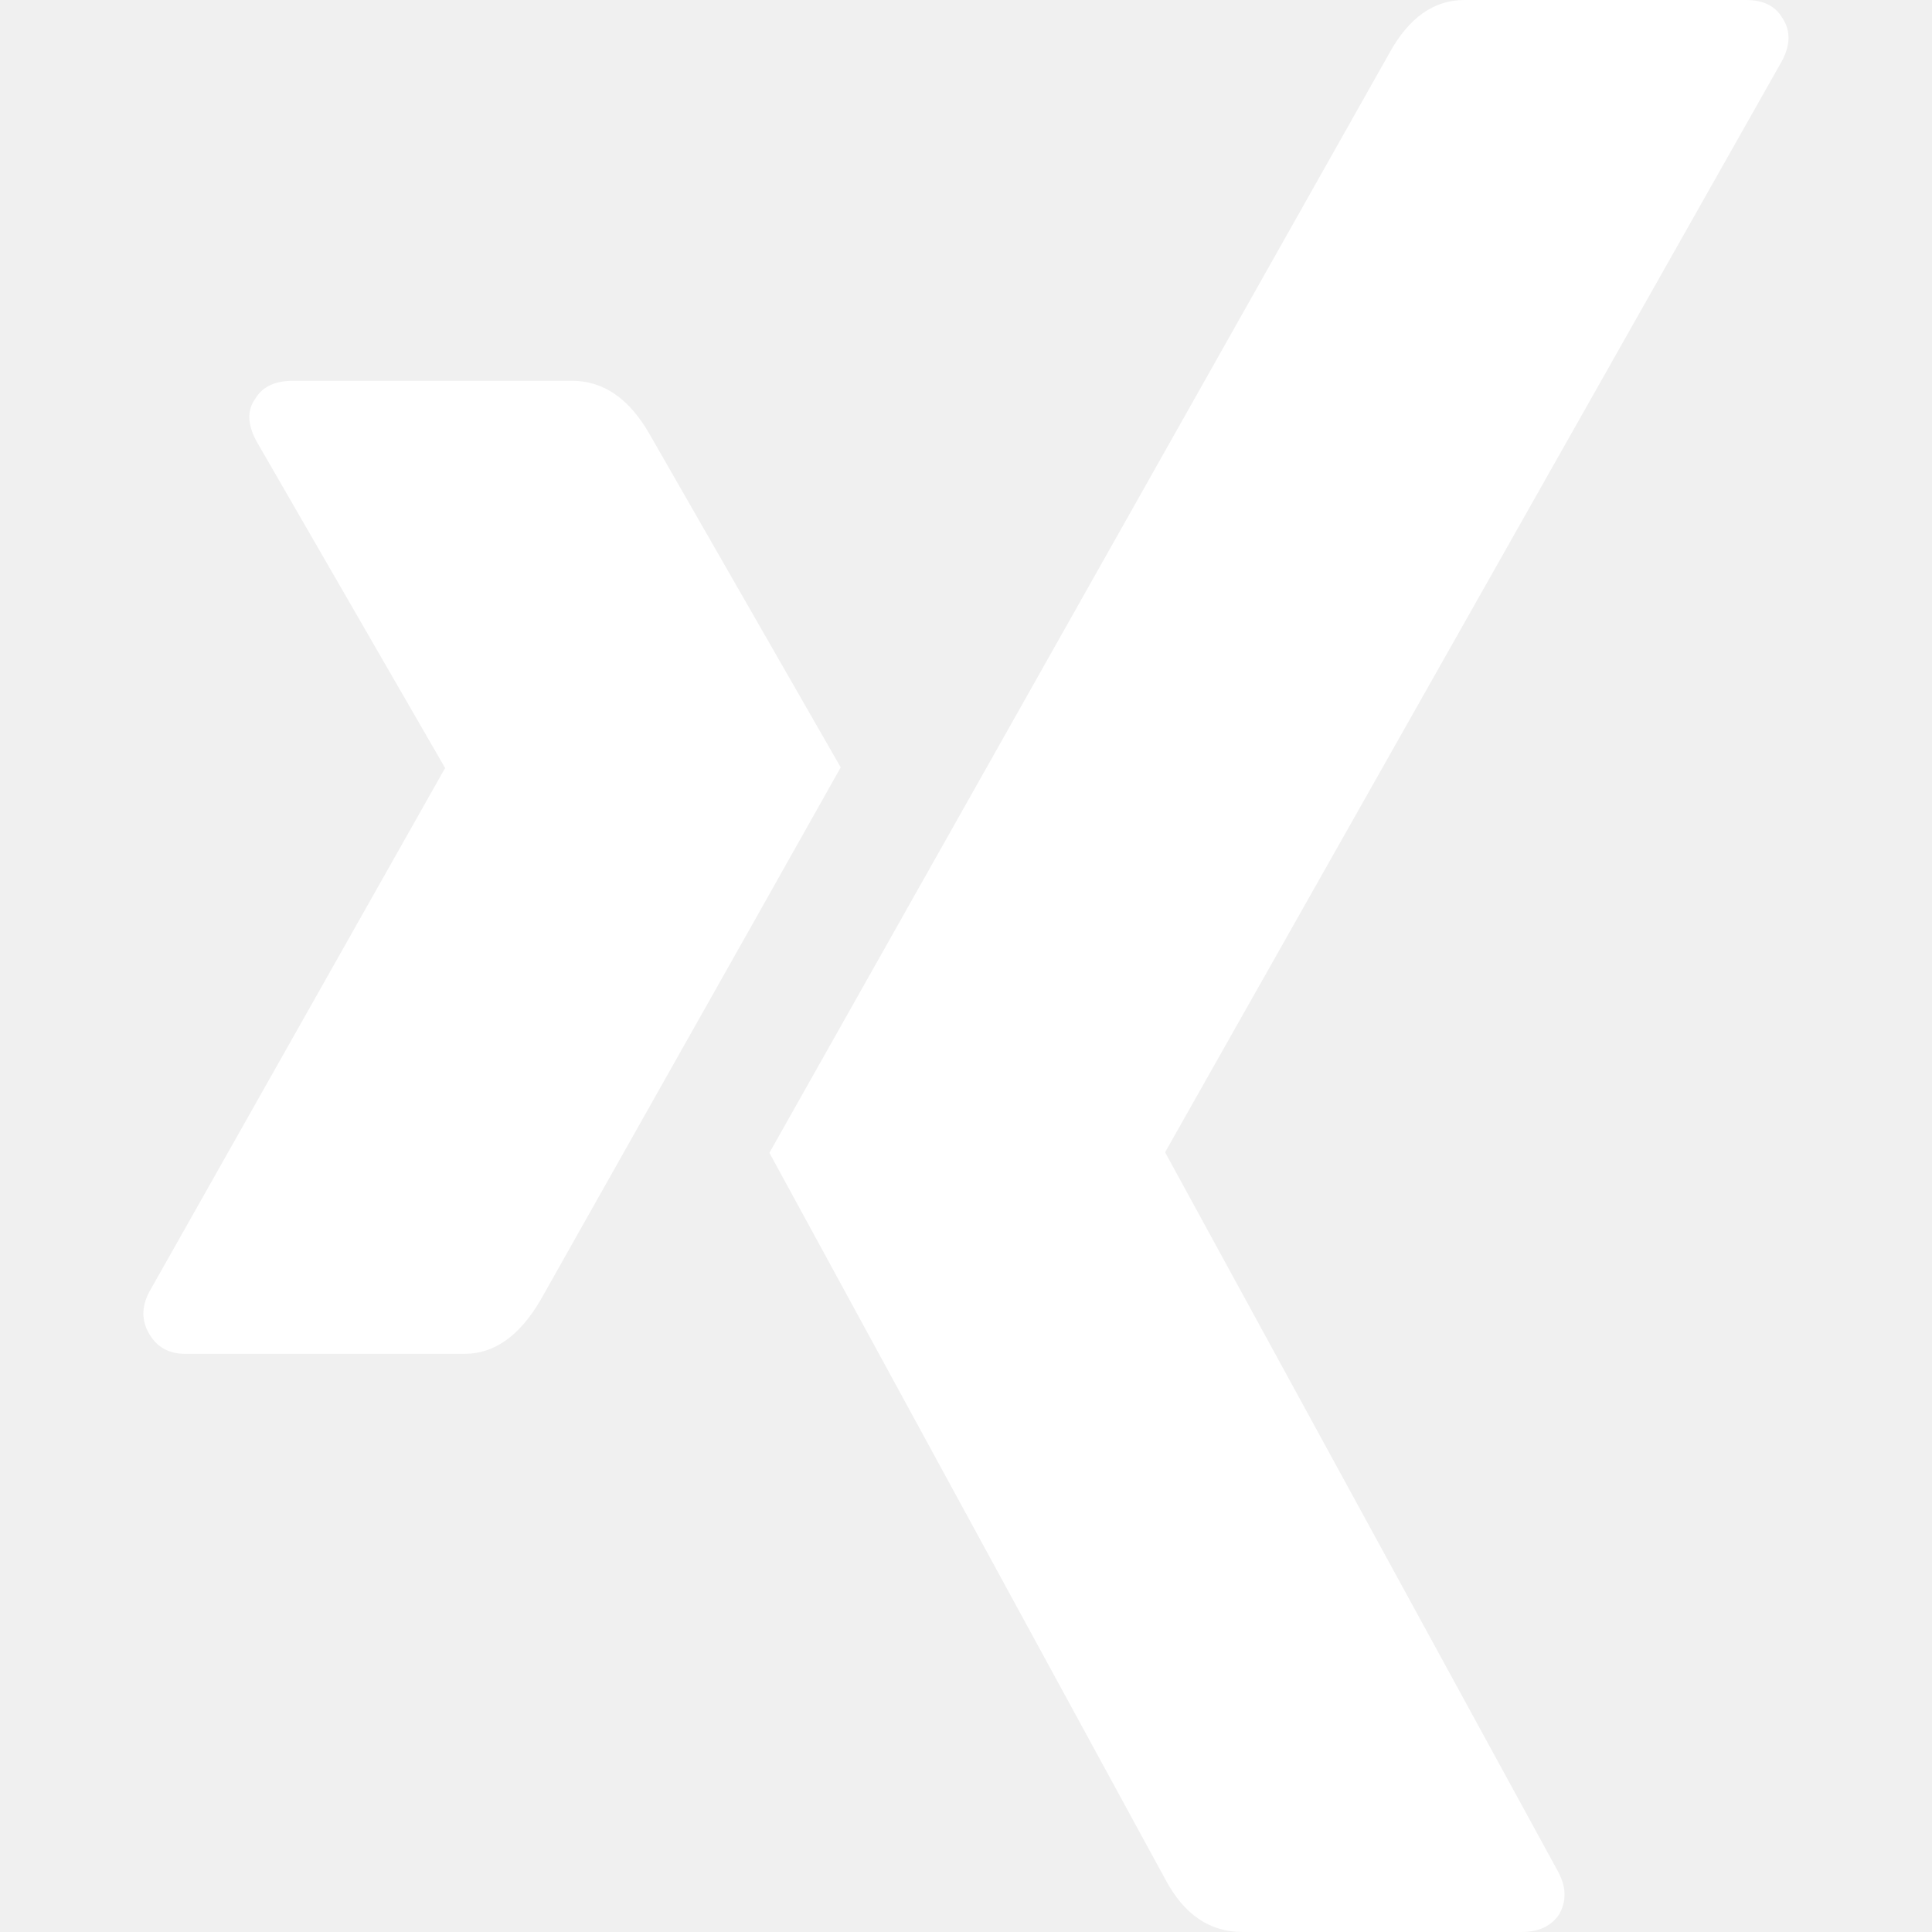
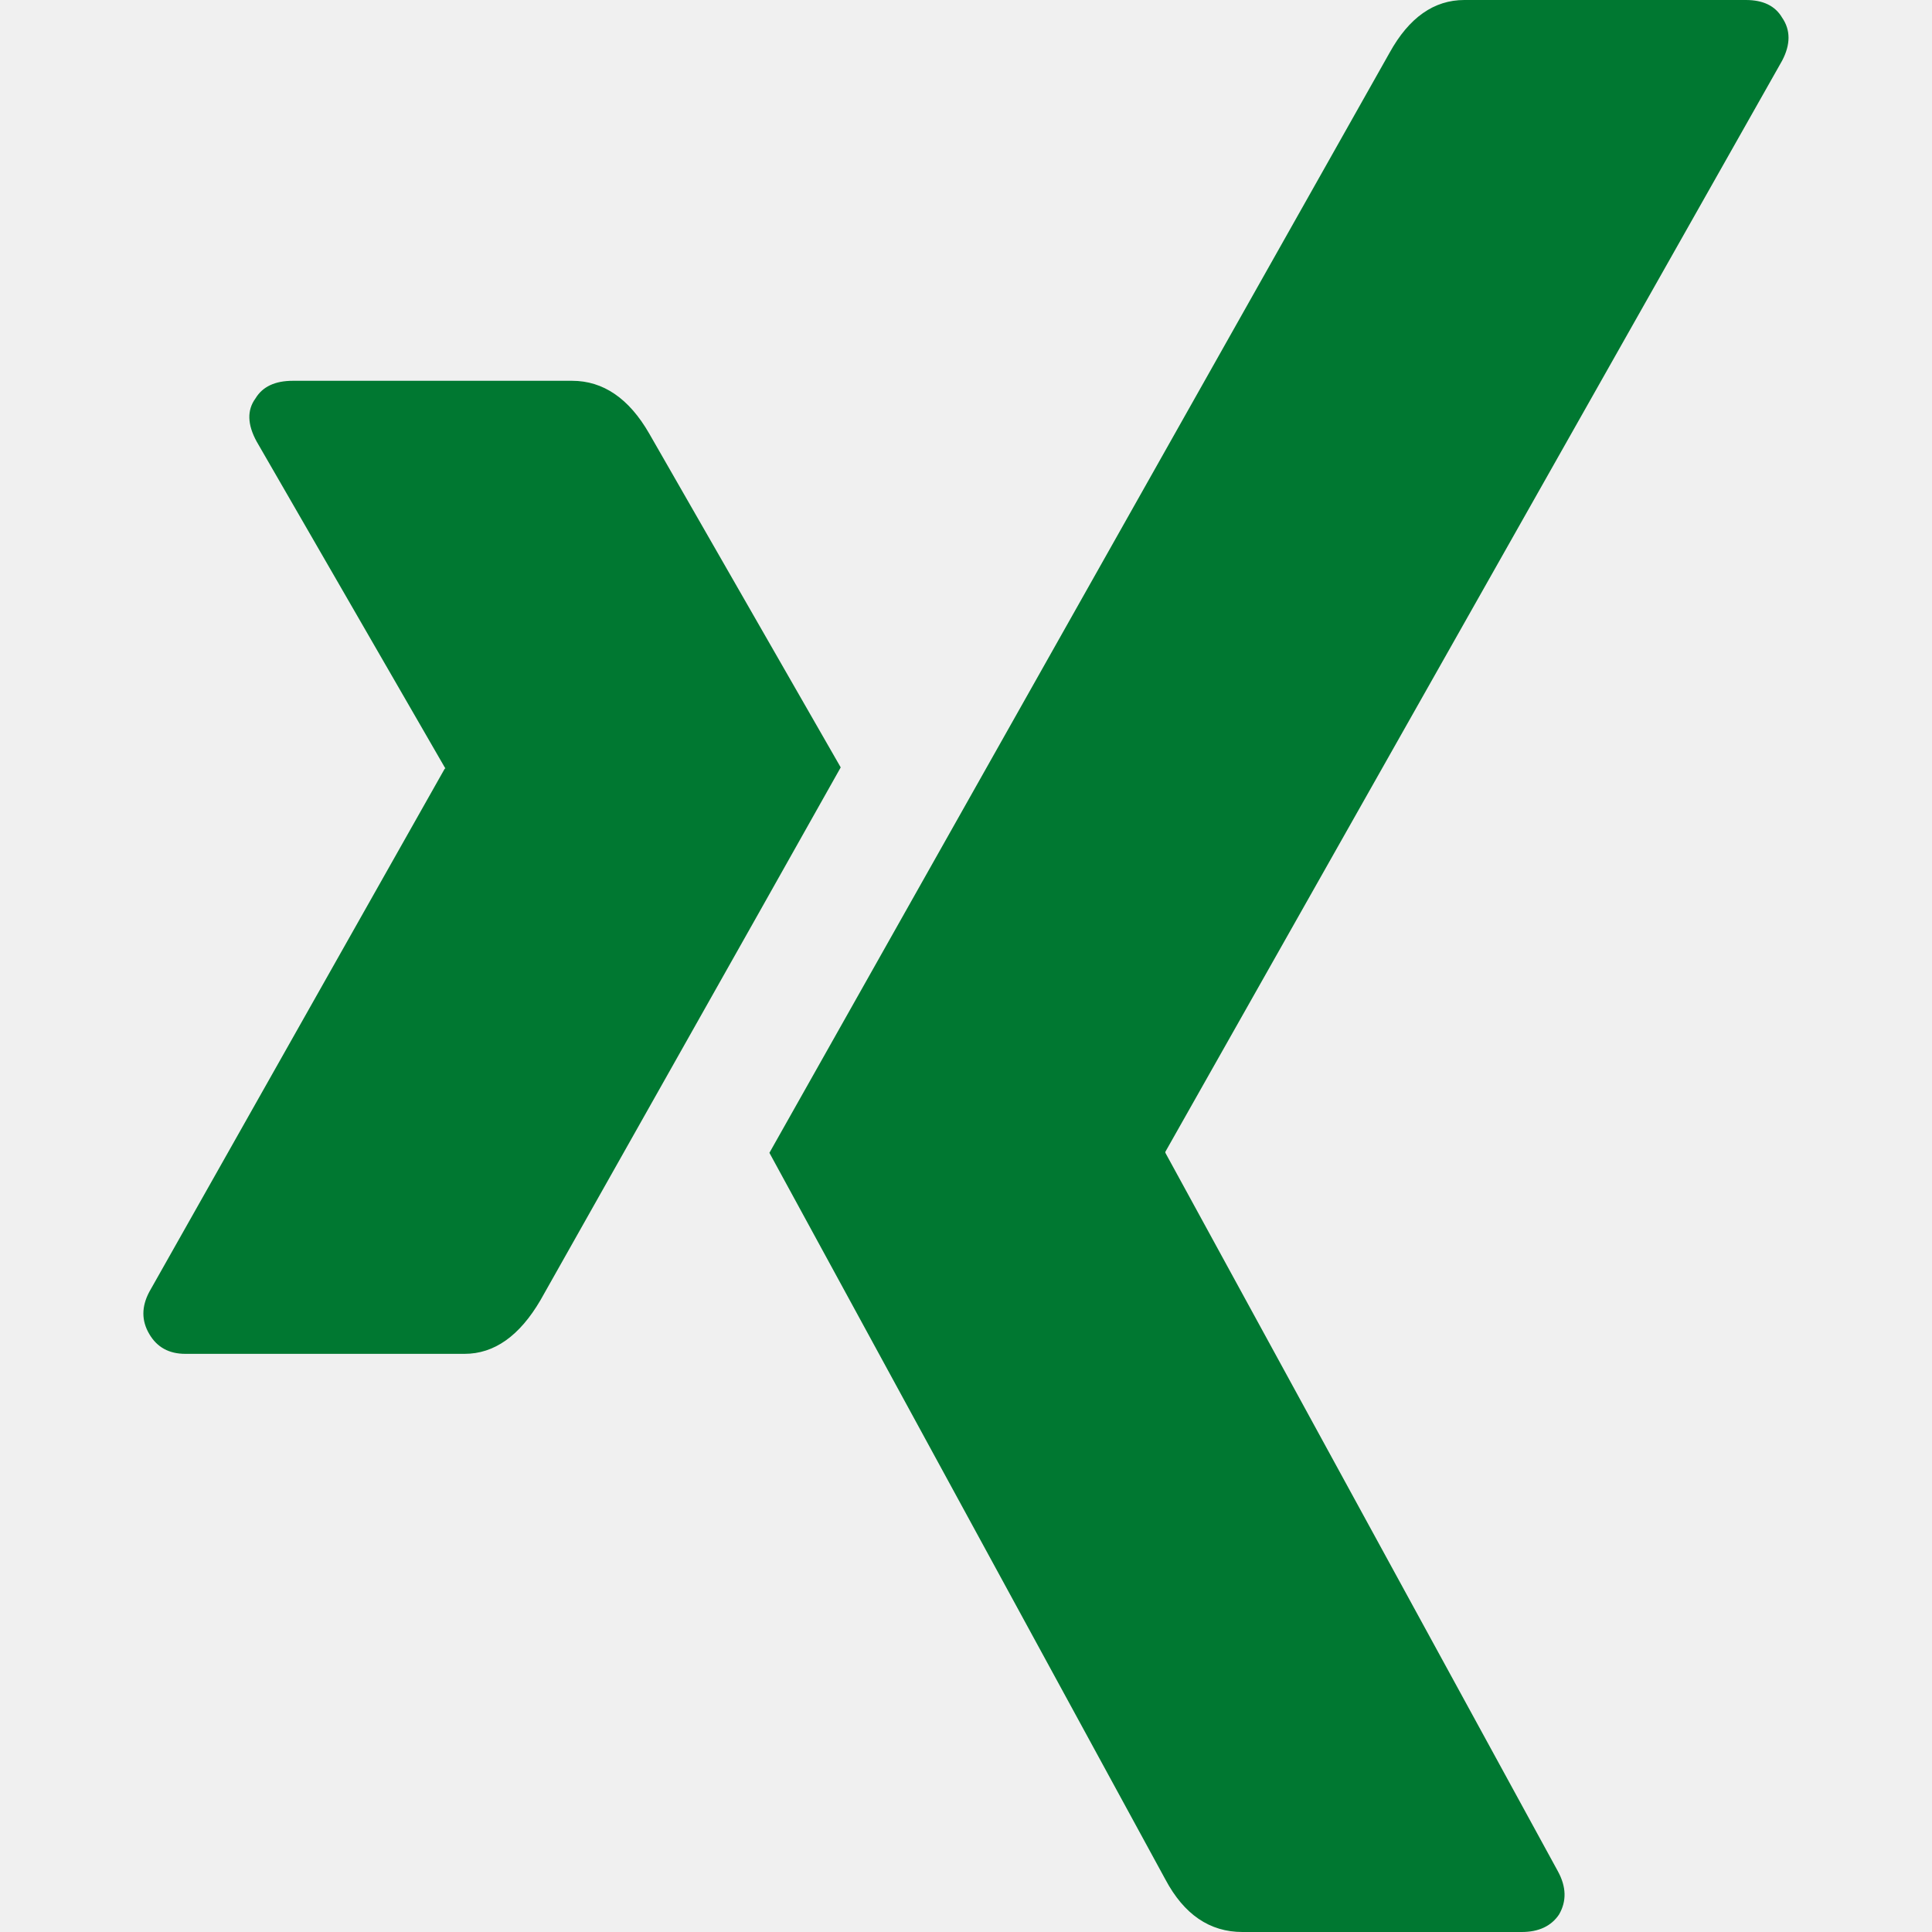
- <svg xmlns="http://www.w3.org/2000/svg" width="20" height="20" viewBox="0 0 20 20" fill="none">
+ <svg xmlns="http://www.w3.org/2000/svg" width="20" height="20" viewBox="0 0 20 20" fill="#007831">
  <g id="xing-logo-svgrepo-com 1">
    <g id="Group">
      <g id="Group_2">
-         <path id="Vector" d="M4.809 14.015C5.116 14.015 5.378 13.83 5.595 13.459C7.587 9.928 8.622 8.09 8.703 7.944L6.72 4.487C6.511 4.124 6.244 3.942 5.922 3.942H3.032C2.846 3.942 2.718 4.003 2.645 4.124C2.556 4.245 2.56 4.394 2.657 4.571L4.604 7.944C4.612 7.953 4.612 7.957 4.604 7.957L1.545 13.374C1.464 13.527 1.464 13.672 1.545 13.809C1.625 13.947 1.75 14.015 1.919 14.015H4.809Z" fill="white" />
-         <path id="Vector_2" d="M18.073 0H15.159C14.845 0 14.587 0.181 14.386 0.544C10.25 7.88 8.11 11.677 7.965 11.934L12.064 19.456C12.257 19.819 12.523 20 12.862 20H15.752C15.929 20 16.058 19.939 16.139 19.819C16.219 19.681 16.215 19.532 16.127 19.371L12.064 11.934V11.923L18.448 0.629C18.537 0.46 18.537 0.311 18.448 0.182C18.376 0.06 18.251 0 18.073 0Z" fill="white" />
+         <path id="Vector" d="M4.809 14.015C5.116 14.015 5.378 13.83 5.595 13.459C7.587 9.928 8.622 8.09 8.703 7.944L6.72 4.487C6.511 4.124 6.244 3.942 5.922 3.942H3.032C2.846 3.942 2.718 4.003 2.645 4.124C2.556 4.245 2.56 4.394 2.657 4.571L4.604 7.944C4.612 7.953 4.612 7.957 4.604 7.957L1.545 13.374C1.464 13.527 1.464 13.672 1.545 13.809C1.625 13.947 1.75 14.015 1.919 14.015H4.809Z" fill="#007831" />
+         <path id="Vector_2" d="M18.073 0H15.159C14.845 0 14.587 0.181 14.386 0.544C10.25 7.88 8.11 11.677 7.965 11.934L12.064 19.456C12.257 19.819 12.523 20 12.862 20H15.752C15.929 20 16.058 19.939 16.139 19.819C16.219 19.681 16.215 19.532 16.127 19.371L12.064 11.934V11.923L18.448 0.629C18.537 0.46 18.537 0.311 18.448 0.182C18.376 0.06 18.251 0 18.073 0Z" fill="#007831" />
      </g>
    </g>
  </g>
</svg>
